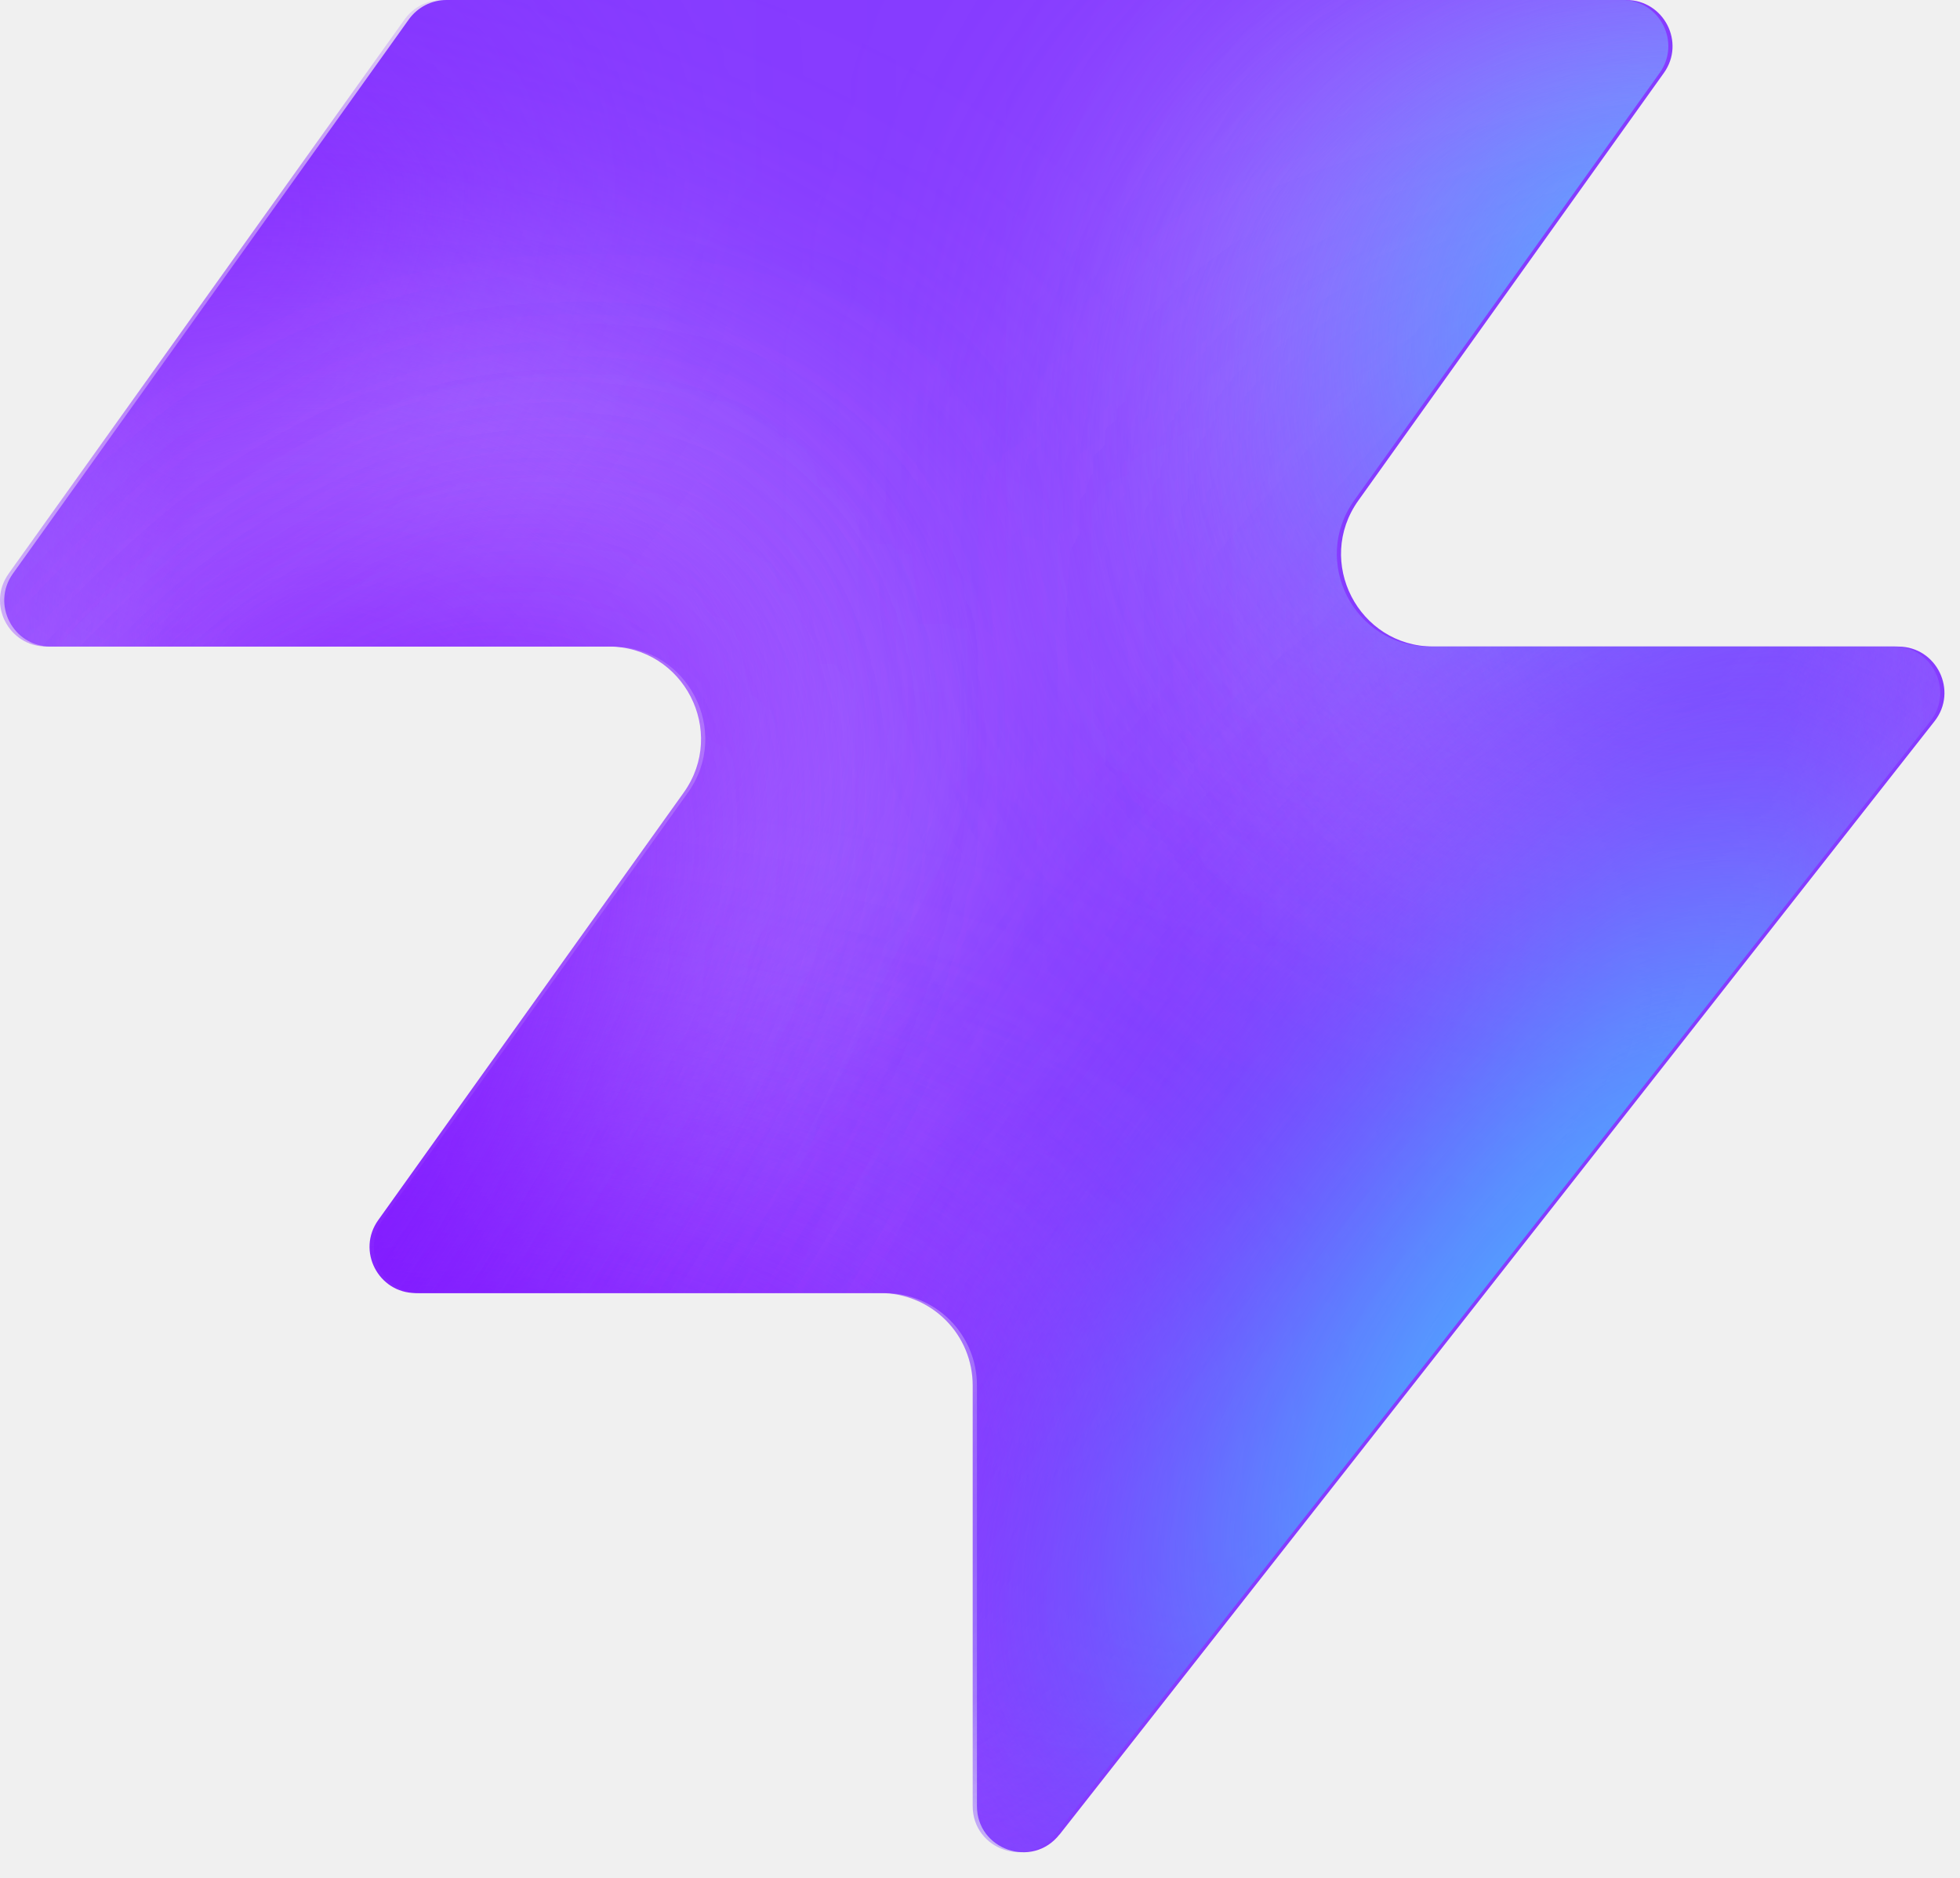
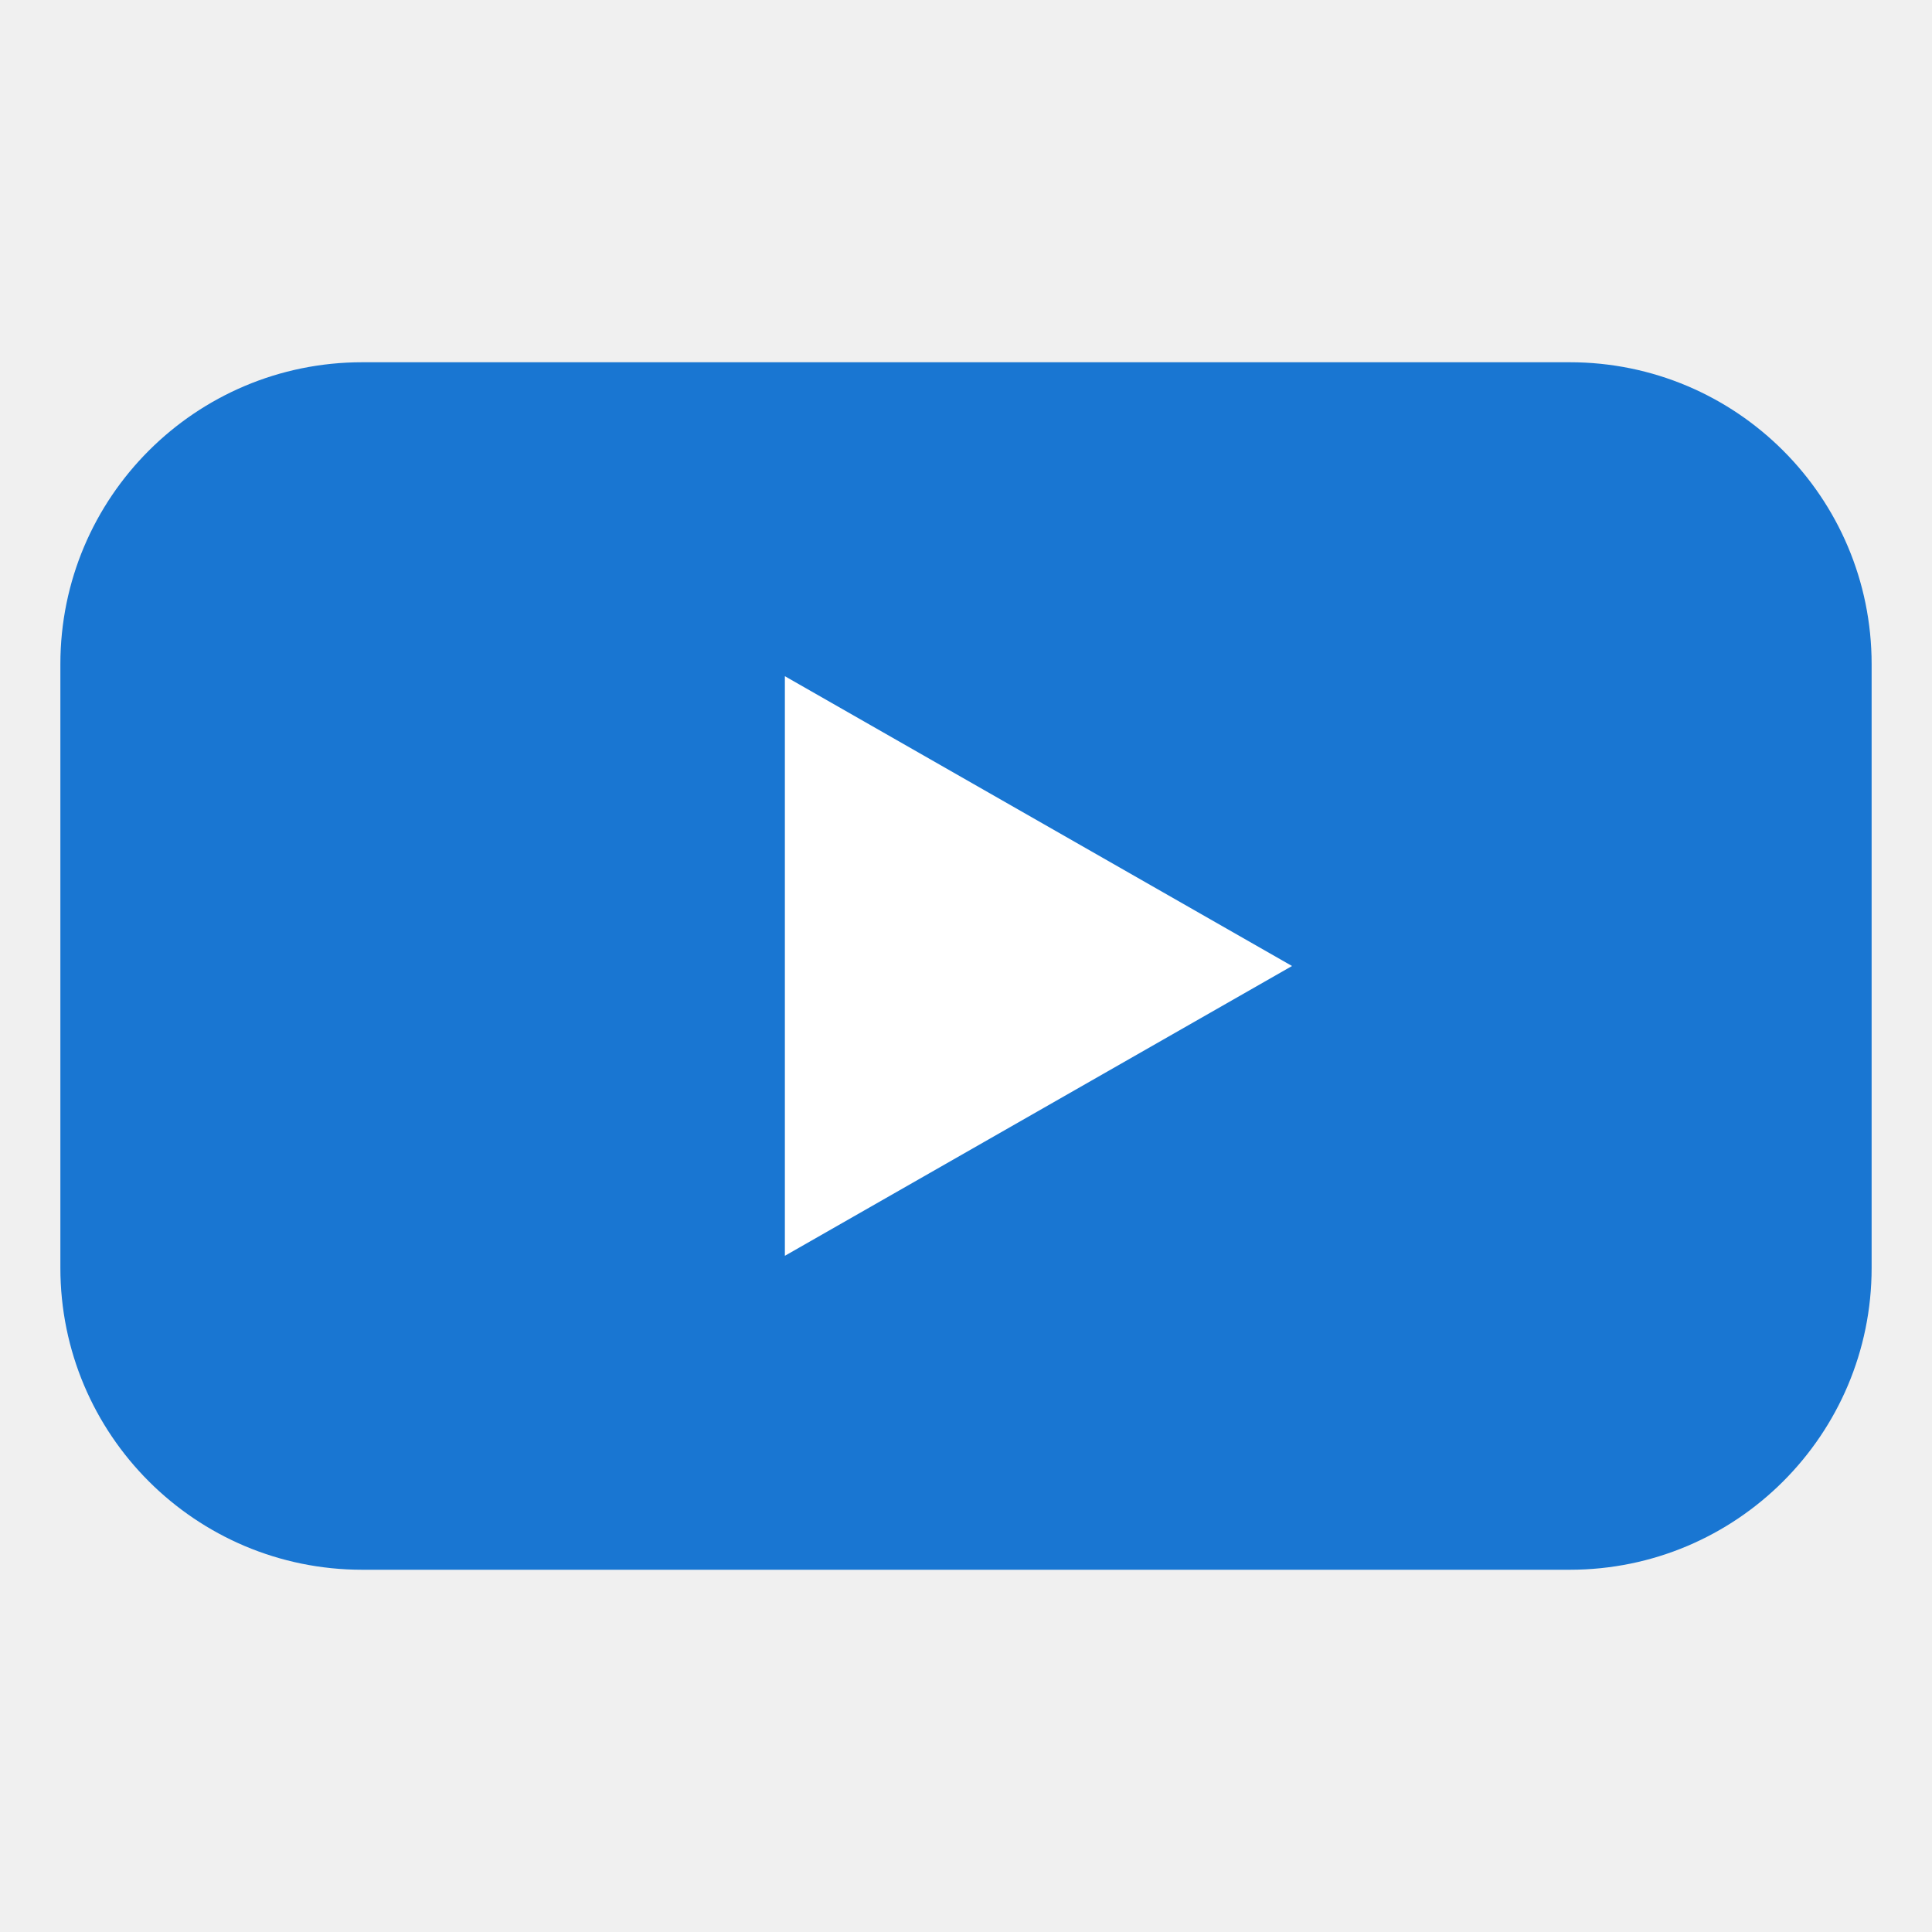
- <svg xmlns="http://www.w3.org/2000/svg" width="48" height="46" fill="none" viewBox="0 0 48 46">
-   <path fill="#863bff" d="M25.946 44.938c-.664.845-2.021.375-2.021-.698V33.937a2.26 2.26 0 0 0-2.262-2.262H10.287c-.92 0-1.456-1.04-.92-1.788l7.48-10.471c1.07-1.497 0-3.578-1.842-3.578H1.237c-.92 0-1.456-1.04-.92-1.788L10.013.474c.214-.297.556-.474.92-.474h28.894c.92 0 1.456 1.04.92 1.788l-7.48 10.471c-1.07 1.498 0 3.579 1.842 3.579h11.377c.943 0 1.473 1.088.89 1.83L25.947 44.94z" style="fill:#863bff;fill:color(display-p3 .525 .23 1);fill-opacity:1" />
-   <mask id="a" width="48" height="46" x="0" y="0" maskUnits="userSpaceOnUse" style="mask-type:alpha">
-     <path fill="#000" d="M25.842 44.938c-.664.844-2.021.375-2.021-.698V33.937a2.26 2.26 0 0 0-2.262-2.262H10.183c-.92 0-1.456-1.04-.92-1.788l7.48-10.471c1.07-1.498 0-3.579-1.842-3.579H1.133c-.92 0-1.456-1.04-.92-1.787L9.91.473c.214-.297.556-.474.92-.474h28.894c.92 0 1.456 1.04.92 1.788l-7.48 10.471c-1.07 1.498 0 3.578 1.842 3.578h11.377c.943 0 1.473 1.088.89 1.832L25.843 44.94z" style="fill:#000;fill-opacity:1" />
-   </mask>
-   <g mask="url(#a)">
-     <g filter="url(#b)">
-       <ellipse cx="5.508" cy="14.704" fill="#ede6ff" rx="5.508" ry="14.704" style="fill:#ede6ff;fill:color(display-p3 .927 .903 1);fill-opacity:1" transform="matrix(.00324 1 1 -.00324 -4.47 31.516)" />
-     </g>
-     <g filter="url(#c)">
-       <ellipse cx="10.399" cy="29.851" fill="#ede6ff" rx="10.399" ry="29.851" style="fill:#ede6ff;fill:color(display-p3 .927 .903 1);fill-opacity:1" transform="matrix(.00324 1 1 -.00324 -39.328 7.883)" />
-     </g>
-     <g filter="url(#d)">
-       <ellipse cx="5.508" cy="30.487" fill="#7e14ff" rx="5.508" ry="30.487" style="fill:#7e14ff;fill:color(display-p3 .492 .077 1);fill-opacity:1" transform="rotate(89.814 -25.913 -14.639)scale(1 -1)" />
-     </g>
-     <g filter="url(#e)">
-       <ellipse cx="5.508" cy="30.599" fill="#7e14ff" rx="5.508" ry="30.599" style="fill:#7e14ff;fill:color(display-p3 .492 .077 1);fill-opacity:1" transform="rotate(89.814 -32.644 -3.334)scale(1 -1)" />
-     </g>
-     <g filter="url(#f)">
-       <ellipse cx="5.508" cy="30.599" fill="#7e14ff" rx="5.508" ry="30.599" style="fill:#7e14ff;fill:color(display-p3 .492 .077 1);fill-opacity:1" transform="matrix(.00324 1 1 -.00324 -34.34 30.47)" />
-     </g>
-     <g filter="url(#g)">
-       <ellipse cx="14.072" cy="22.078" fill="#ede6ff" rx="14.072" ry="22.078" style="fill:#ede6ff;fill:color(display-p3 .927 .903 1);fill-opacity:1" transform="rotate(93.35 24.506 48.493)scale(-1 1)" />
-     </g>
-     <g filter="url(#h)">
-       <ellipse cx="3.47" cy="21.501" fill="#7e14ff" rx="3.47" ry="21.501" style="fill:#7e14ff;fill:color(display-p3 .492 .077 1);fill-opacity:1" transform="rotate(89.009 28.708 47.59)scale(-1 1)" />
-     </g>
-     <g filter="url(#i)">
-       <ellipse cx="3.47" cy="21.501" fill="#7e14ff" rx="3.47" ry="21.501" style="fill:#7e14ff;fill:color(display-p3 .492 .077 1);fill-opacity:1" transform="rotate(89.009 28.708 47.59)scale(-1 1)" />
-     </g>
-     <g filter="url(#j)">
-       <ellipse cx=".387" cy="8.972" fill="#7e14ff" rx="4.407" ry="29.108" style="fill:#7e14ff;fill:color(display-p3 .492 .077 1);fill-opacity:1" transform="rotate(39.51 .387 8.972)" />
-     </g>
-     <g filter="url(#k)">
-       <ellipse cx="47.523" cy="-6.092" fill="#7e14ff" rx="4.407" ry="29.108" style="fill:#7e14ff;fill:color(display-p3 .492 .077 1);fill-opacity:1" transform="rotate(37.892 47.523 -6.092)" />
-     </g>
-     <g filter="url(#l)">
-       <ellipse cx="41.412" cy="6.333" fill="#47bfff" rx="5.971" ry="9.665" style="fill:#47bfff;fill:color(display-p3 .28 .748 1);fill-opacity:1" transform="rotate(37.892 41.412 6.333)" />
-     </g>
-     <g filter="url(#m)">
-       <ellipse cx="-1.879" cy="38.332" fill="#7e14ff" rx="4.407" ry="29.108" style="fill:#7e14ff;fill:color(display-p3 .492 .077 1);fill-opacity:1" transform="rotate(37.892 -1.88 38.332)" />
-     </g>
-     <g filter="url(#n)">
-       <ellipse cx="-1.879" cy="38.332" fill="#7e14ff" rx="4.407" ry="29.108" style="fill:#7e14ff;fill:color(display-p3 .492 .077 1);fill-opacity:1" transform="rotate(37.892 -1.88 38.332)" />
-     </g>
-     <g filter="url(#o)">
-       <ellipse cx="35.651" cy="29.907" fill="#7e14ff" rx="4.407" ry="29.108" style="fill:#7e14ff;fill:color(display-p3 .492 .077 1);fill-opacity:1" transform="rotate(37.892 35.651 29.907)" />
-     </g>
-     <g filter="url(#p)">
-       <ellipse cx="38.418" cy="32.4" fill="#47bfff" rx="5.971" ry="15.297" style="fill:#47bfff;fill:color(display-p3 .28 .748 1);fill-opacity:1" transform="rotate(37.892 38.418 32.4)" />
-     </g>
-   </g>
-   <defs>
-     <filter id="b" width="60.045" height="41.654" x="-19.77" y="16.149" color-interpolation-filters="sRGB" filterUnits="userSpaceOnUse">
-       <feFlood flood-opacity="0" result="BackgroundImageFix" />
-       <feBlend in="SourceGraphic" in2="BackgroundImageFix" result="shape" />
-       <feGaussianBlur result="effect1_foregroundBlur_2002_17158" stdDeviation="7.659" />
-     </filter>
-     <filter id="c" width="90.34" height="51.437" x="-54.613" y="-7.533" color-interpolation-filters="sRGB" filterUnits="userSpaceOnUse">
-       <feFlood flood-opacity="0" result="BackgroundImageFix" />
-       <feBlend in="SourceGraphic" in2="BackgroundImageFix" result="shape" />
-       <feGaussianBlur result="effect1_foregroundBlur_2002_17158" stdDeviation="7.659" />
-     </filter>
-     <filter id="d" width="79.355" height="29.4" x="-49.64" y="2.03" color-interpolation-filters="sRGB" filterUnits="userSpaceOnUse">
-       <feFlood flood-opacity="0" result="BackgroundImageFix" />
-       <feBlend in="SourceGraphic" in2="BackgroundImageFix" result="shape" />
-       <feGaussianBlur result="effect1_foregroundBlur_2002_17158" stdDeviation="4.596" />
-     </filter>
-     <filter id="e" width="79.579" height="29.4" x="-45.045" y="20.029" color-interpolation-filters="sRGB" filterUnits="userSpaceOnUse">
-       <feFlood flood-opacity="0" result="BackgroundImageFix" />
-       <feBlend in="SourceGraphic" in2="BackgroundImageFix" result="shape" />
-       <feGaussianBlur result="effect1_foregroundBlur_2002_17158" stdDeviation="4.596" />
-     </filter>
-     <filter id="f" width="79.579" height="29.4" x="-43.513" y="21.178" color-interpolation-filters="sRGB" filterUnits="userSpaceOnUse">
-       <feFlood flood-opacity="0" result="BackgroundImageFix" />
-       <feBlend in="SourceGraphic" in2="BackgroundImageFix" result="shape" />
-       <feGaussianBlur result="effect1_foregroundBlur_2002_17158" stdDeviation="4.596" />
-     </filter>
-     <filter id="g" width="74.749" height="58.852" x="15.756" y="-17.901" color-interpolation-filters="sRGB" filterUnits="userSpaceOnUse">
-       <feFlood flood-opacity="0" result="BackgroundImageFix" />
-       <feBlend in="SourceGraphic" in2="BackgroundImageFix" result="shape" />
-       <feGaussianBlur result="effect1_foregroundBlur_2002_17158" stdDeviation="7.659" />
-     </filter>
-     <filter id="h" width="61.377" height="25.362" x="23.548" y="2.284" color-interpolation-filters="sRGB" filterUnits="userSpaceOnUse">
-       <feFlood flood-opacity="0" result="BackgroundImageFix" />
-       <feBlend in="SourceGraphic" in2="BackgroundImageFix" result="shape" />
-       <feGaussianBlur result="effect1_foregroundBlur_2002_17158" stdDeviation="4.596" />
-     </filter>
-     <filter id="i" width="61.377" height="25.362" x="23.548" y="2.284" color-interpolation-filters="sRGB" filterUnits="userSpaceOnUse">
-       <feFlood flood-opacity="0" result="BackgroundImageFix" />
-       <feBlend in="SourceGraphic" in2="BackgroundImageFix" result="shape" />
-       <feGaussianBlur result="effect1_foregroundBlur_2002_17158" stdDeviation="4.596" />
-     </filter>
-     <filter id="j" width="56.045" height="63.649" x="-27.636" y="-22.853" color-interpolation-filters="sRGB" filterUnits="userSpaceOnUse">
-       <feFlood flood-opacity="0" result="BackgroundImageFix" />
-       <feBlend in="SourceGraphic" in2="BackgroundImageFix" result="shape" />
-       <feGaussianBlur result="effect1_foregroundBlur_2002_17158" stdDeviation="4.596" />
-     </filter>
-     <filter id="k" width="54.814" height="64.646" x="20.116" y="-38.415" color-interpolation-filters="sRGB" filterUnits="userSpaceOnUse">
-       <feFlood flood-opacity="0" result="BackgroundImageFix" />
-       <feBlend in="SourceGraphic" in2="BackgroundImageFix" result="shape" />
-       <feGaussianBlur result="effect1_foregroundBlur_2002_17158" stdDeviation="4.596" />
-     </filter>
-     <filter id="l" width="33.541" height="35.313" x="24.641" y="-11.323" color-interpolation-filters="sRGB" filterUnits="userSpaceOnUse">
-       <feFlood flood-opacity="0" result="BackgroundImageFix" />
-       <feBlend in="SourceGraphic" in2="BackgroundImageFix" result="shape" />
-       <feGaussianBlur result="effect1_foregroundBlur_2002_17158" stdDeviation="4.596" />
-     </filter>
-     <filter id="m" width="54.814" height="64.646" x="-29.286" y="6.009" color-interpolation-filters="sRGB" filterUnits="userSpaceOnUse">
-       <feFlood flood-opacity="0" result="BackgroundImageFix" />
-       <feBlend in="SourceGraphic" in2="BackgroundImageFix" result="shape" />
-       <feGaussianBlur result="effect1_foregroundBlur_2002_17158" stdDeviation="4.596" />
-     </filter>
-     <filter id="n" width="54.814" height="64.646" x="-29.286" y="6.009" color-interpolation-filters="sRGB" filterUnits="userSpaceOnUse">
-       <feFlood flood-opacity="0" result="BackgroundImageFix" />
-       <feBlend in="SourceGraphic" in2="BackgroundImageFix" result="shape" />
-       <feGaussianBlur result="effect1_foregroundBlur_2002_17158" stdDeviation="4.596" />
-     </filter>
-     <filter id="o" width="54.814" height="64.646" x="8.244" y="-2.416" color-interpolation-filters="sRGB" filterUnits="userSpaceOnUse">
-       <feFlood flood-opacity="0" result="BackgroundImageFix" />
-       <feBlend in="SourceGraphic" in2="BackgroundImageFix" result="shape" />
-       <feGaussianBlur result="effect1_foregroundBlur_2002_17158" stdDeviation="4.596" />
-     </filter>
-     <filter id="p" width="39.409" height="43.623" x="18.713" y="10.588" color-interpolation-filters="sRGB" filterUnits="userSpaceOnUse">
-       <feFlood flood-opacity="0" result="BackgroundImageFix" />
-       <feBlend in="SourceGraphic" in2="BackgroundImageFix" result="shape" />
-       <feGaussianBlur result="effect1_foregroundBlur_2002_17158" stdDeviation="4.596" />
-     </filter>
-   </defs>
+ <svg xmlns="http://www.w3.org/2000/svg" viewBox="0 0 32 32" fill="none" role="img" aria-label="tdvideo">
+   <rect x="1" y="6" width="30" height="20" rx="5" fill="#1976d2" />
+   <path fill="#fff" d="M13 11.2v9.6l8.4-4.8z" />
</svg>
